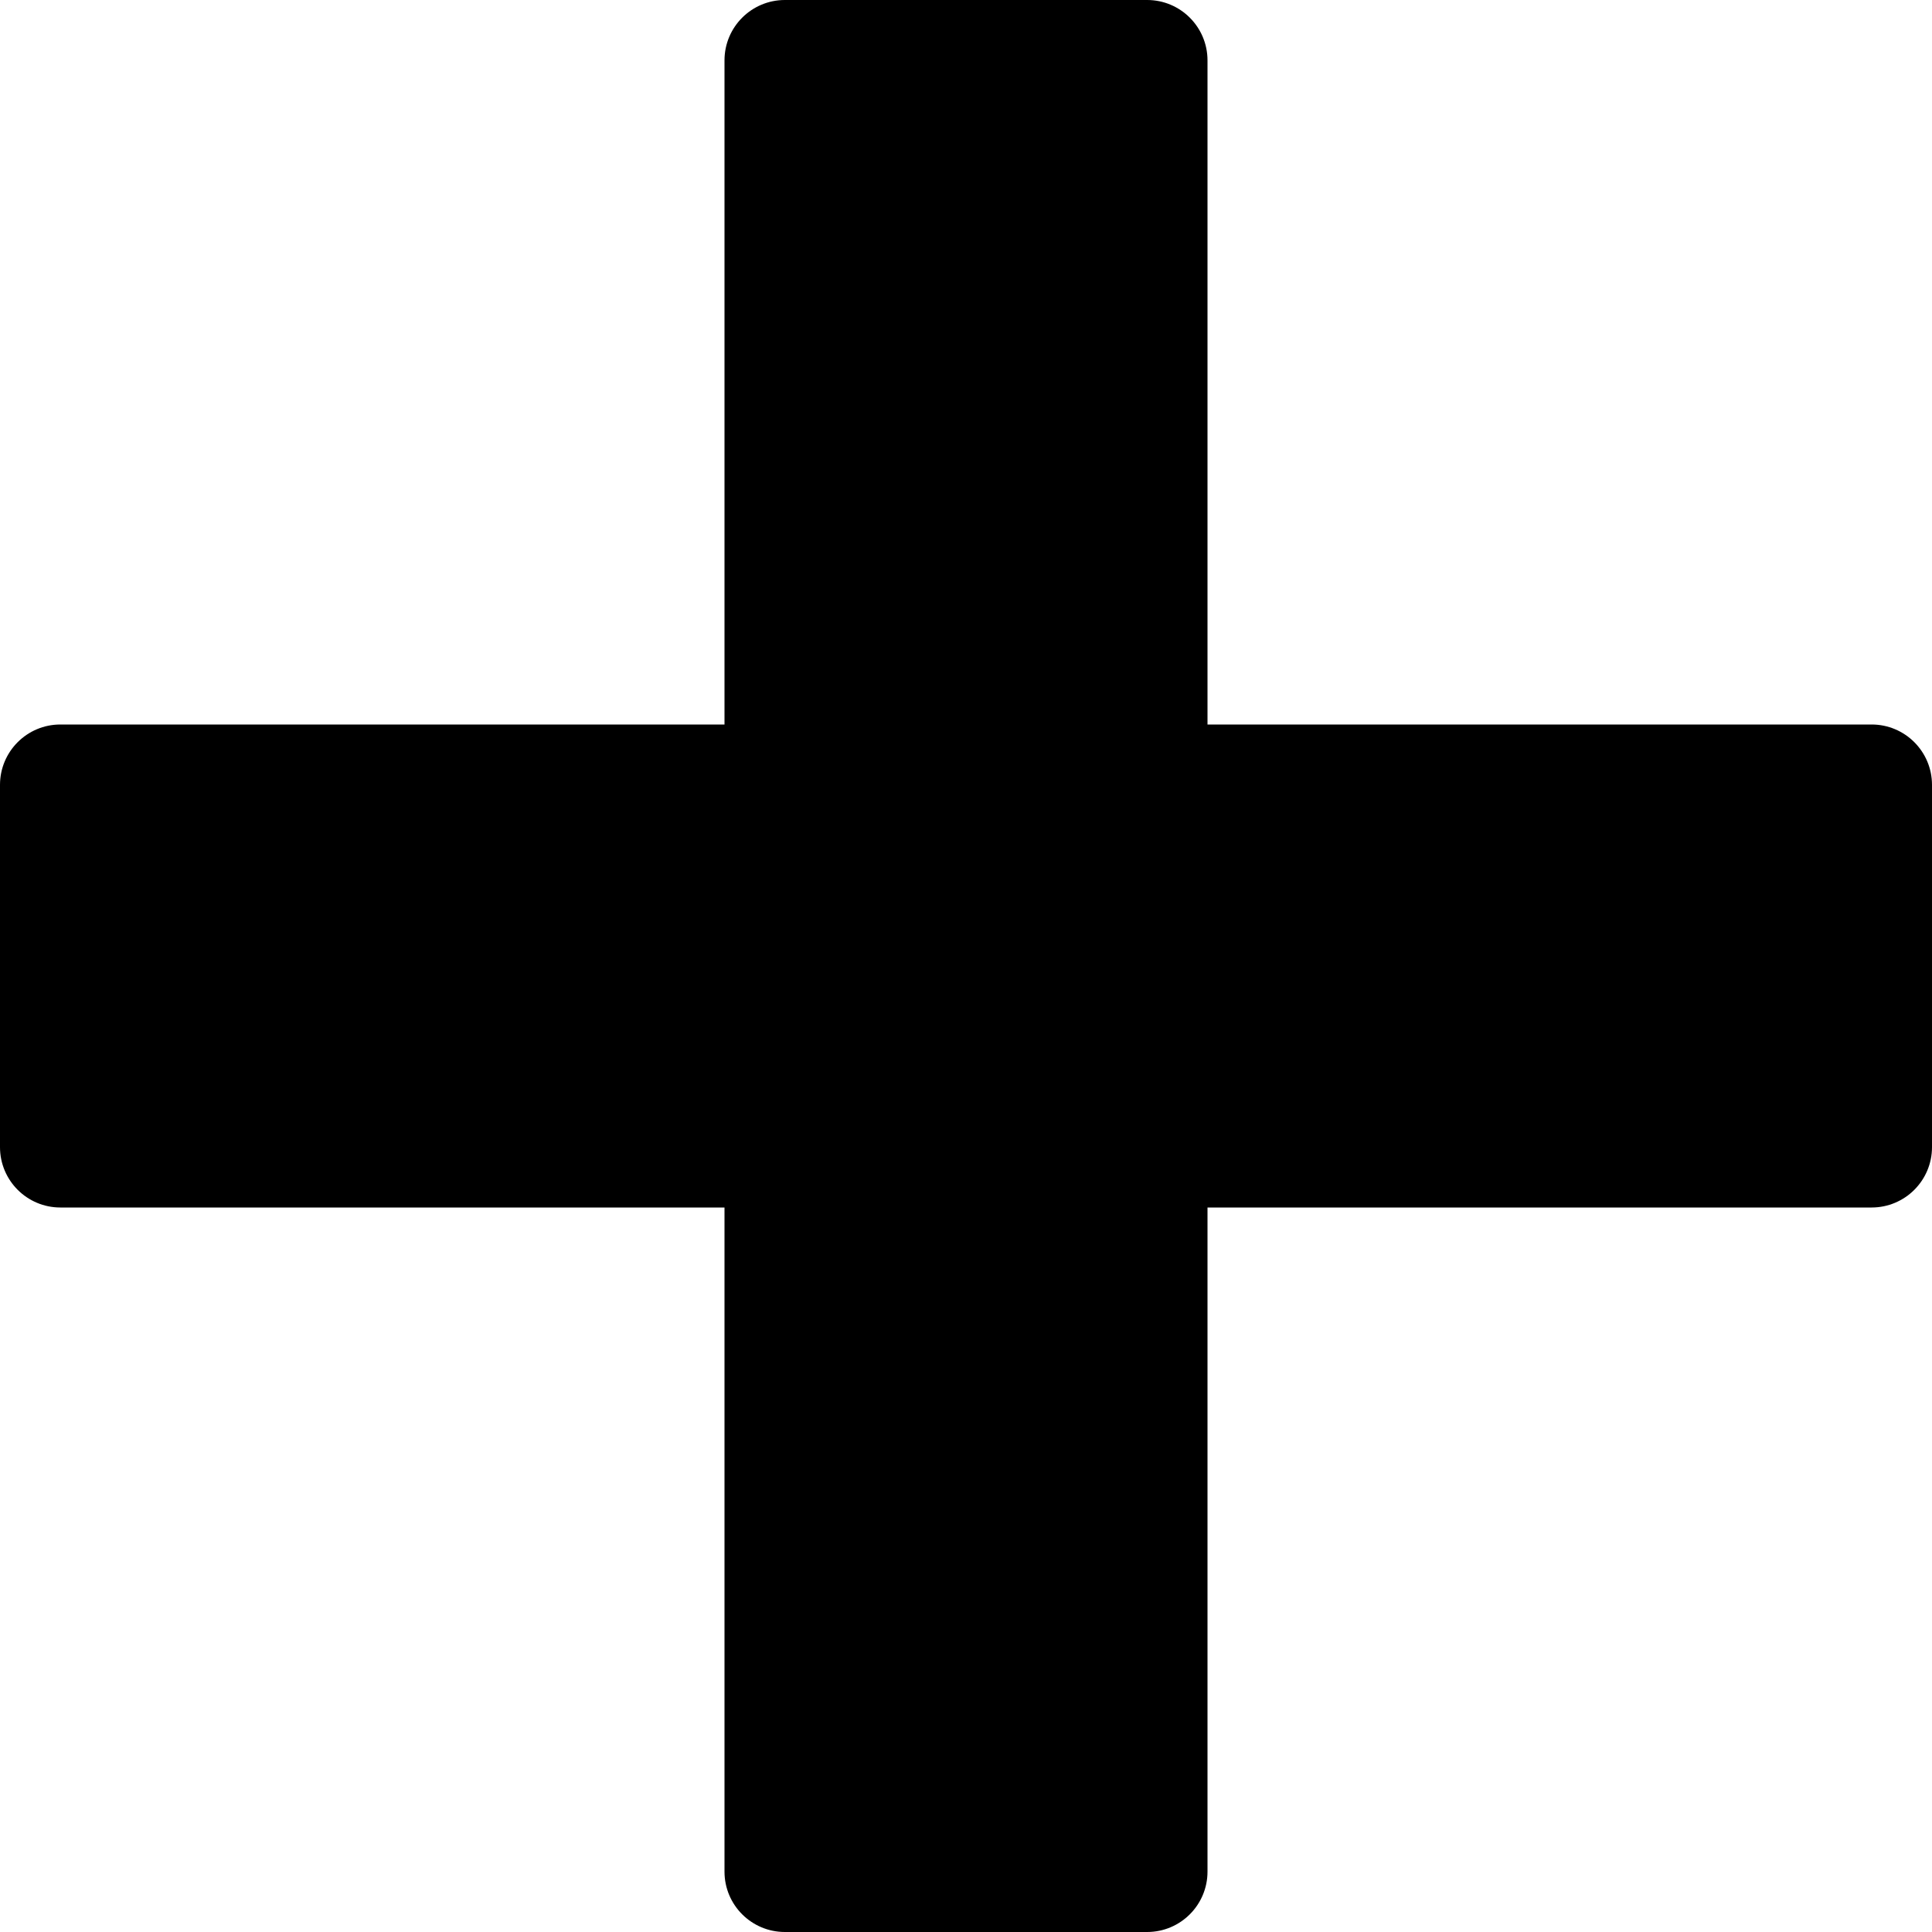
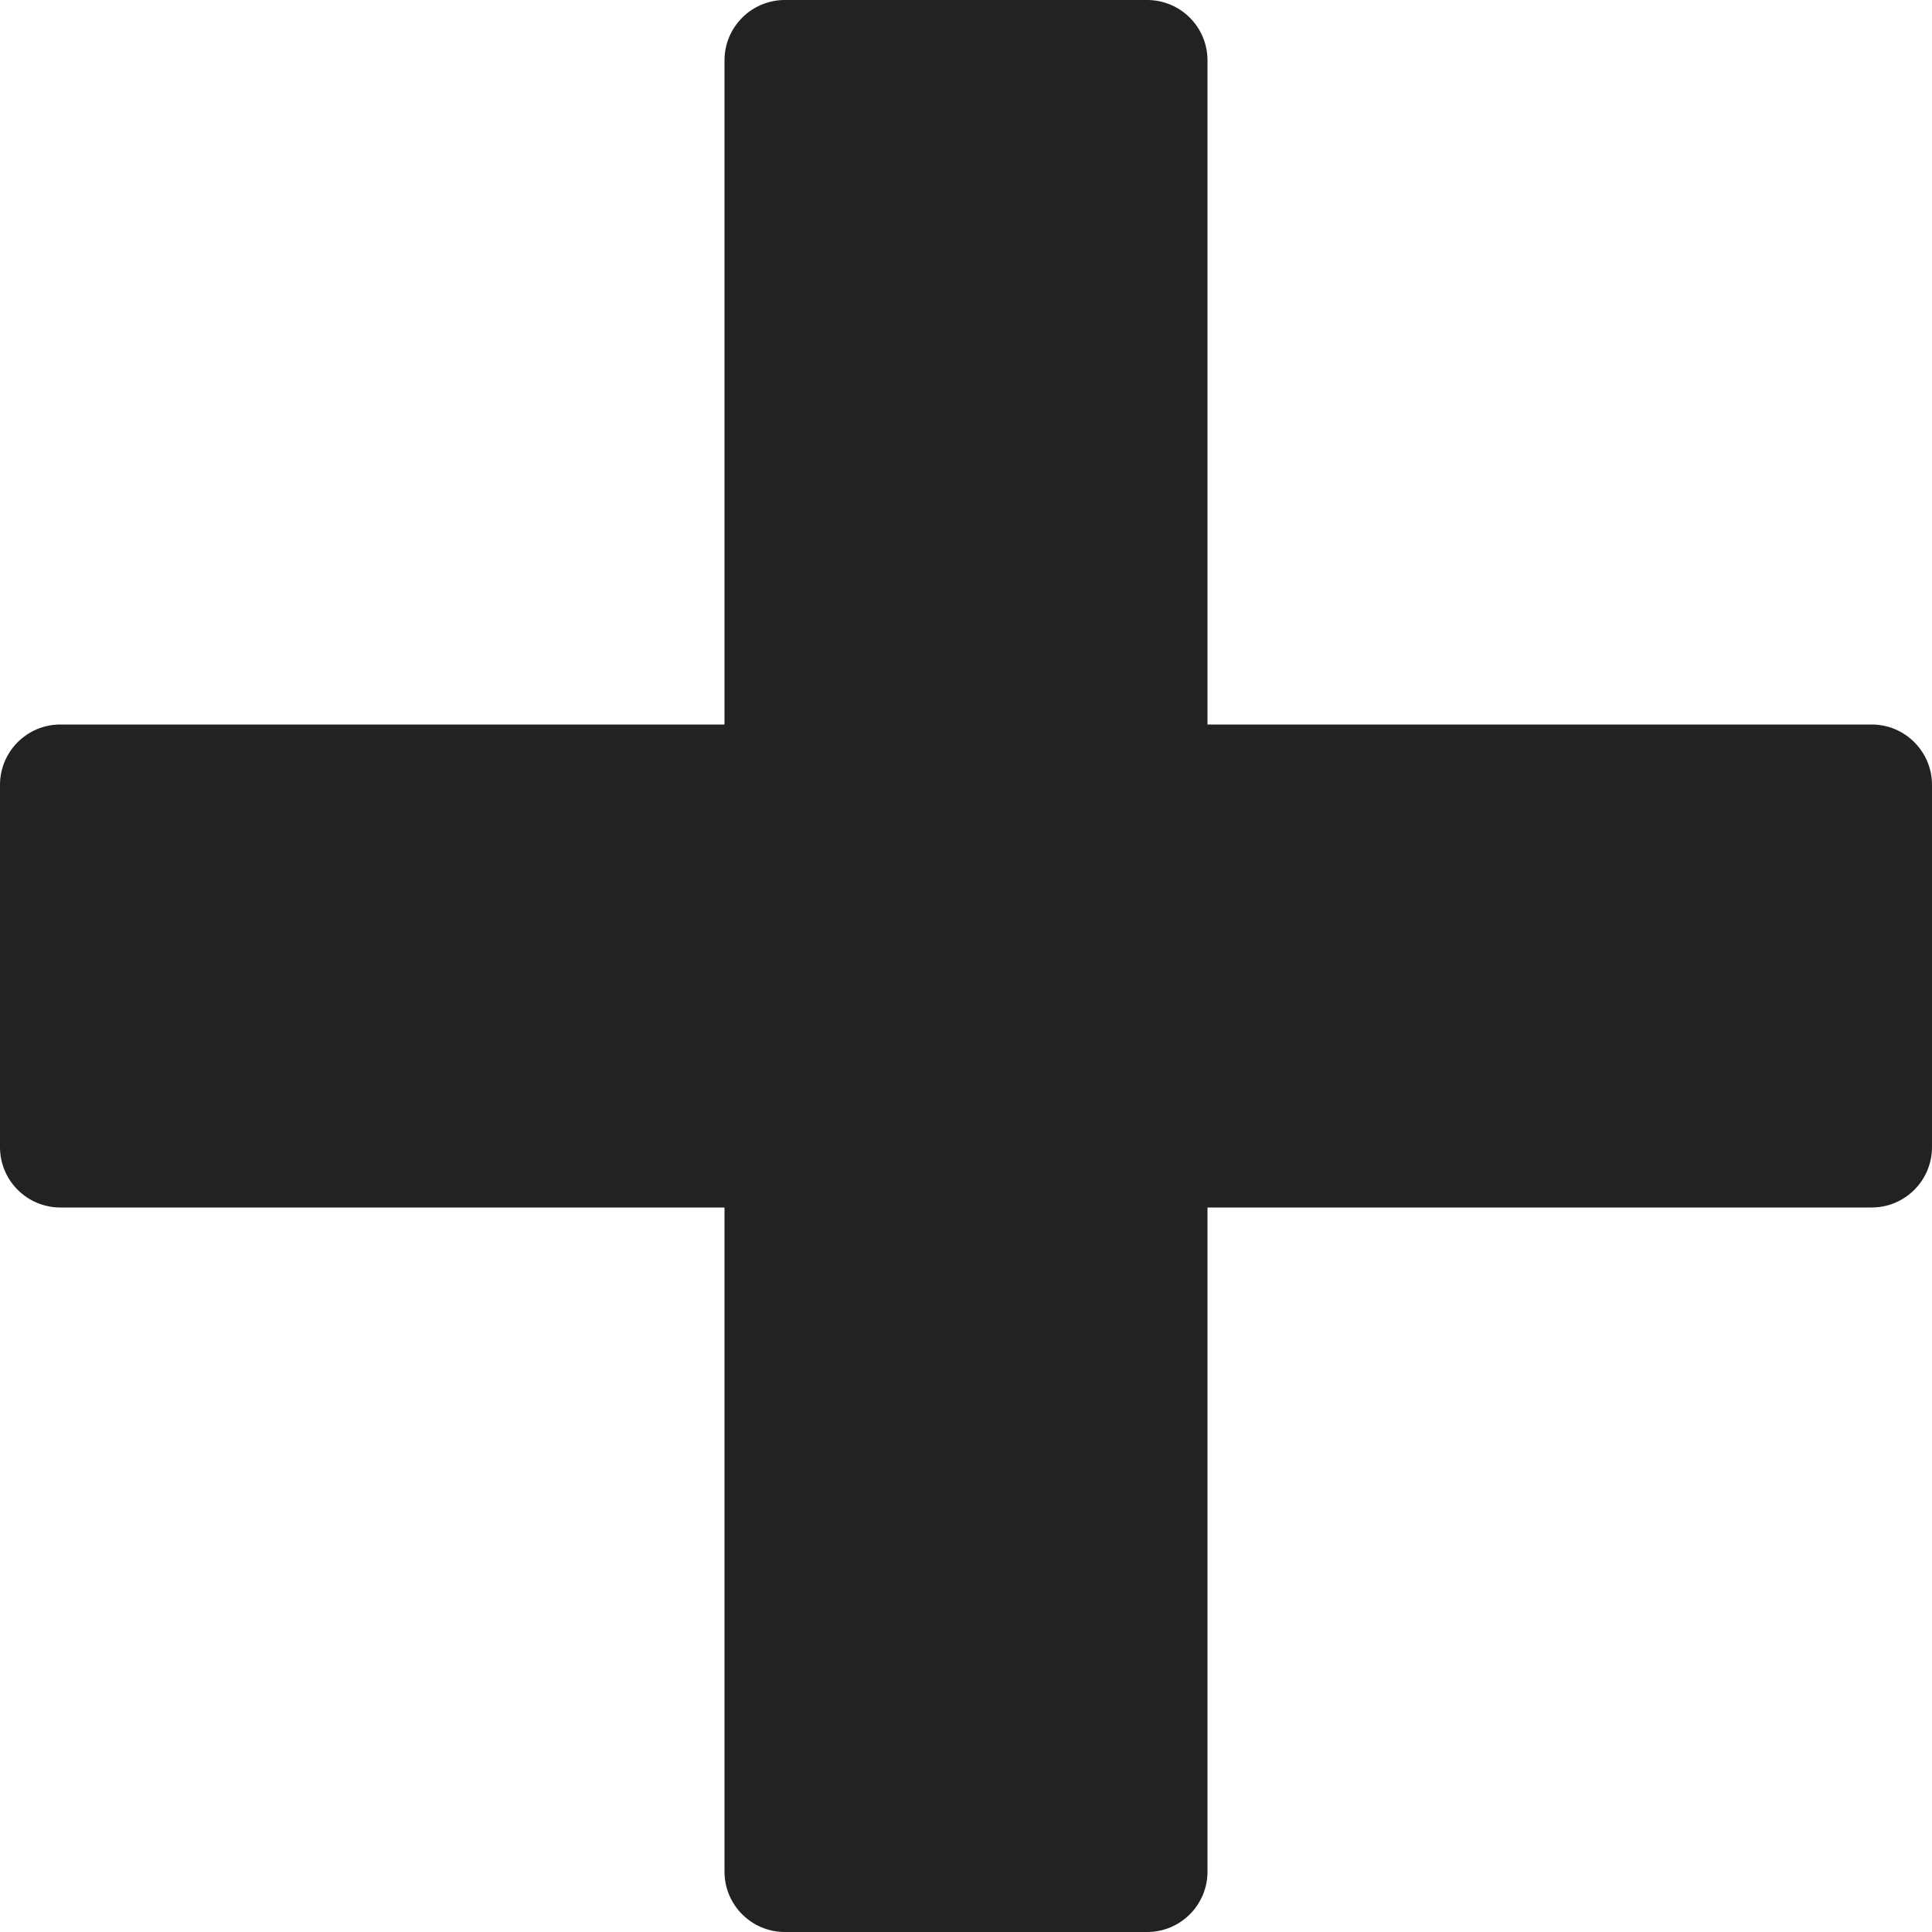
<svg xmlns="http://www.w3.org/2000/svg" version="1.1" id="Capa_1" x="0px" y="0px" width="533.333px" height="533.333px" viewBox="0 0 533.333 533.333" style="enable-background:new 0 0 533.333 533.333;" xml:space="preserve">
  <g>
-     <path d="M516.667,200H333.333V16.667C333.333,7.462,325.871,0,316.667,0h-100C207.462,0,200,7.462,200,16.667V200H16.667   C7.462,200,0,207.462,0,216.667v100c0,9.204,7.462,16.666,16.667,16.666H200v183.334c0,9.204,7.462,16.666,16.667,16.666h100   c9.204,0,16.667-7.462,16.667-16.666V333.333h183.333c9.204,0,16.667-7.462,16.667-16.666v-100   C533.333,207.462,525.871,200,516.667,200z" />
+     <path fill="#222222" d="M516.667,200H333.333V16.667C333.333,7.462,325.871,0,316.667,0h-100C207.462,0,200,7.462,200,16.667V200H16.667   C7.462,200,0,207.462,0,216.667v100c0,9.204,7.462,16.666,16.667,16.666H200v183.334c0,9.204,7.462,16.666,16.667,16.666h100   c9.204,0,16.667-7.462,16.667-16.666V333.333h183.333c9.204,0,16.667-7.462,16.667-16.666v-100   C533.333,207.462,525.871,200,516.667,200z" />
  </g>
-   <g>
- </g>
-   <g>
- </g>
-   <g>
- </g>
-   <g>
- </g>
-   <g>
- </g>
-   <g>
- </g>
-   <g>
- </g>
-   <g>
- </g>
-   <g>
- </g>
-   <g>
- </g>
-   <g>
- </g>
-   <g>
- </g>
-   <g>
- </g>
-   <g>
- </g>
-   <g>
- </g>
</svg>
